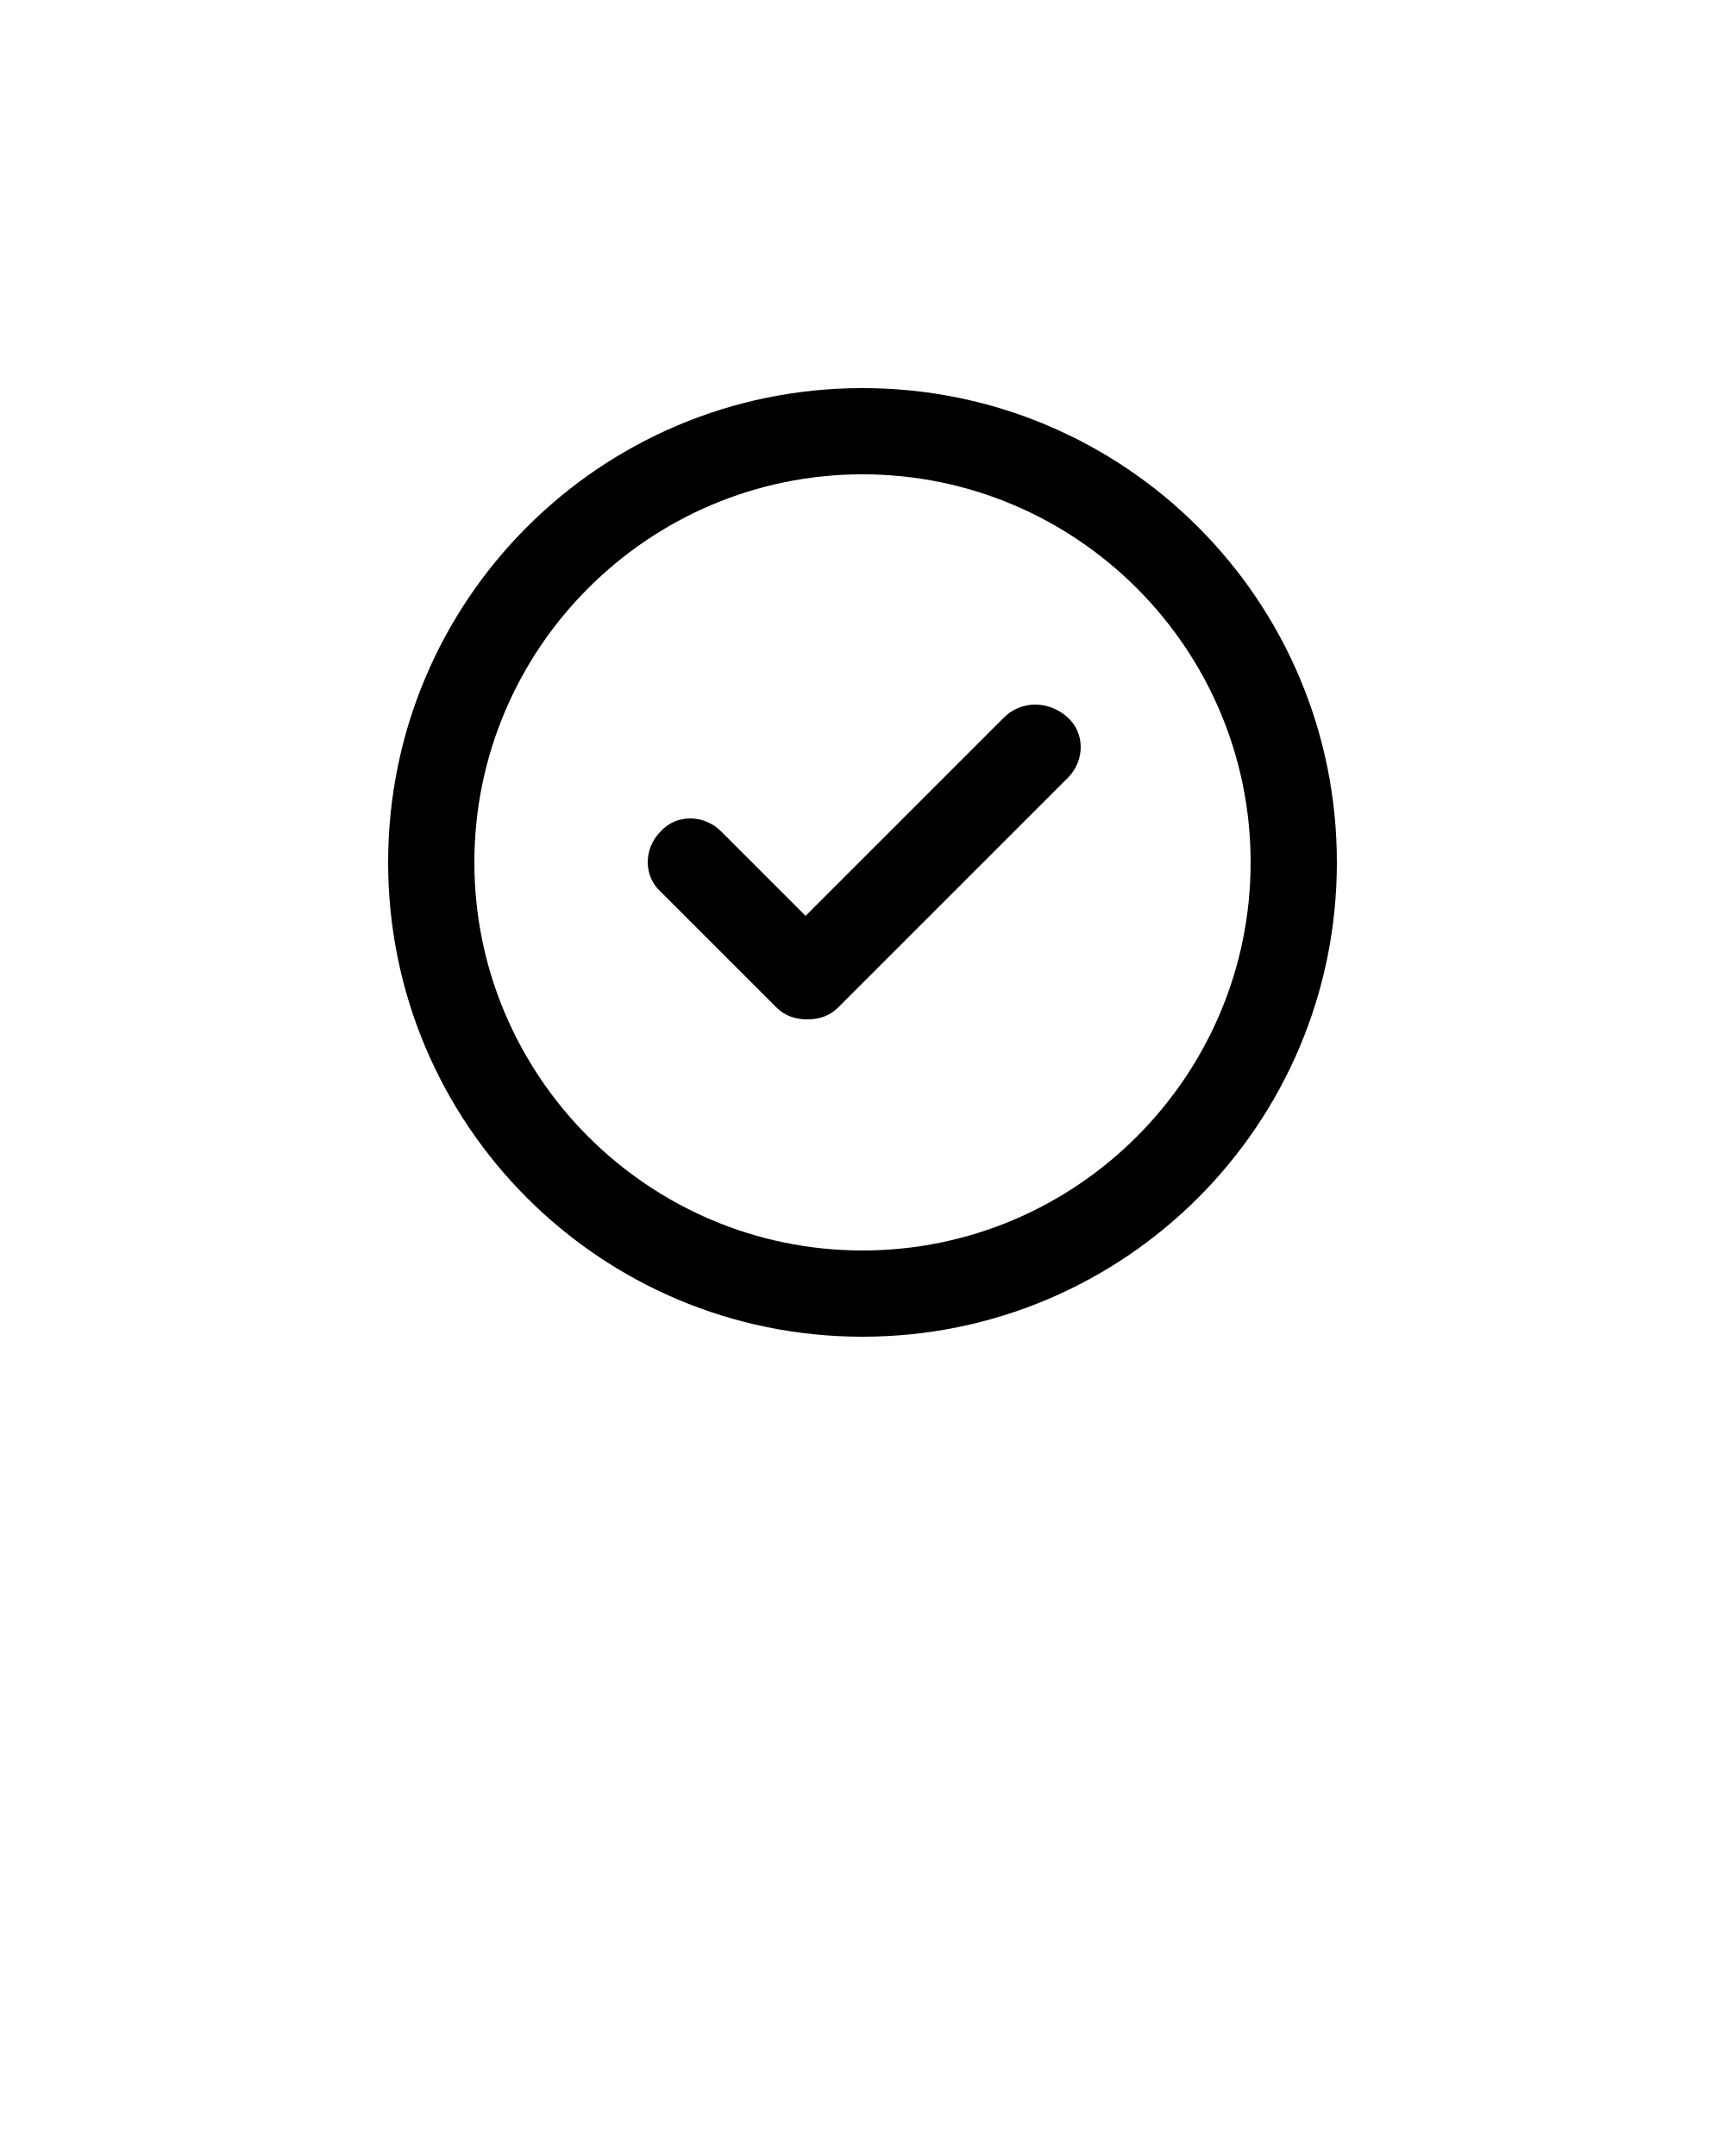
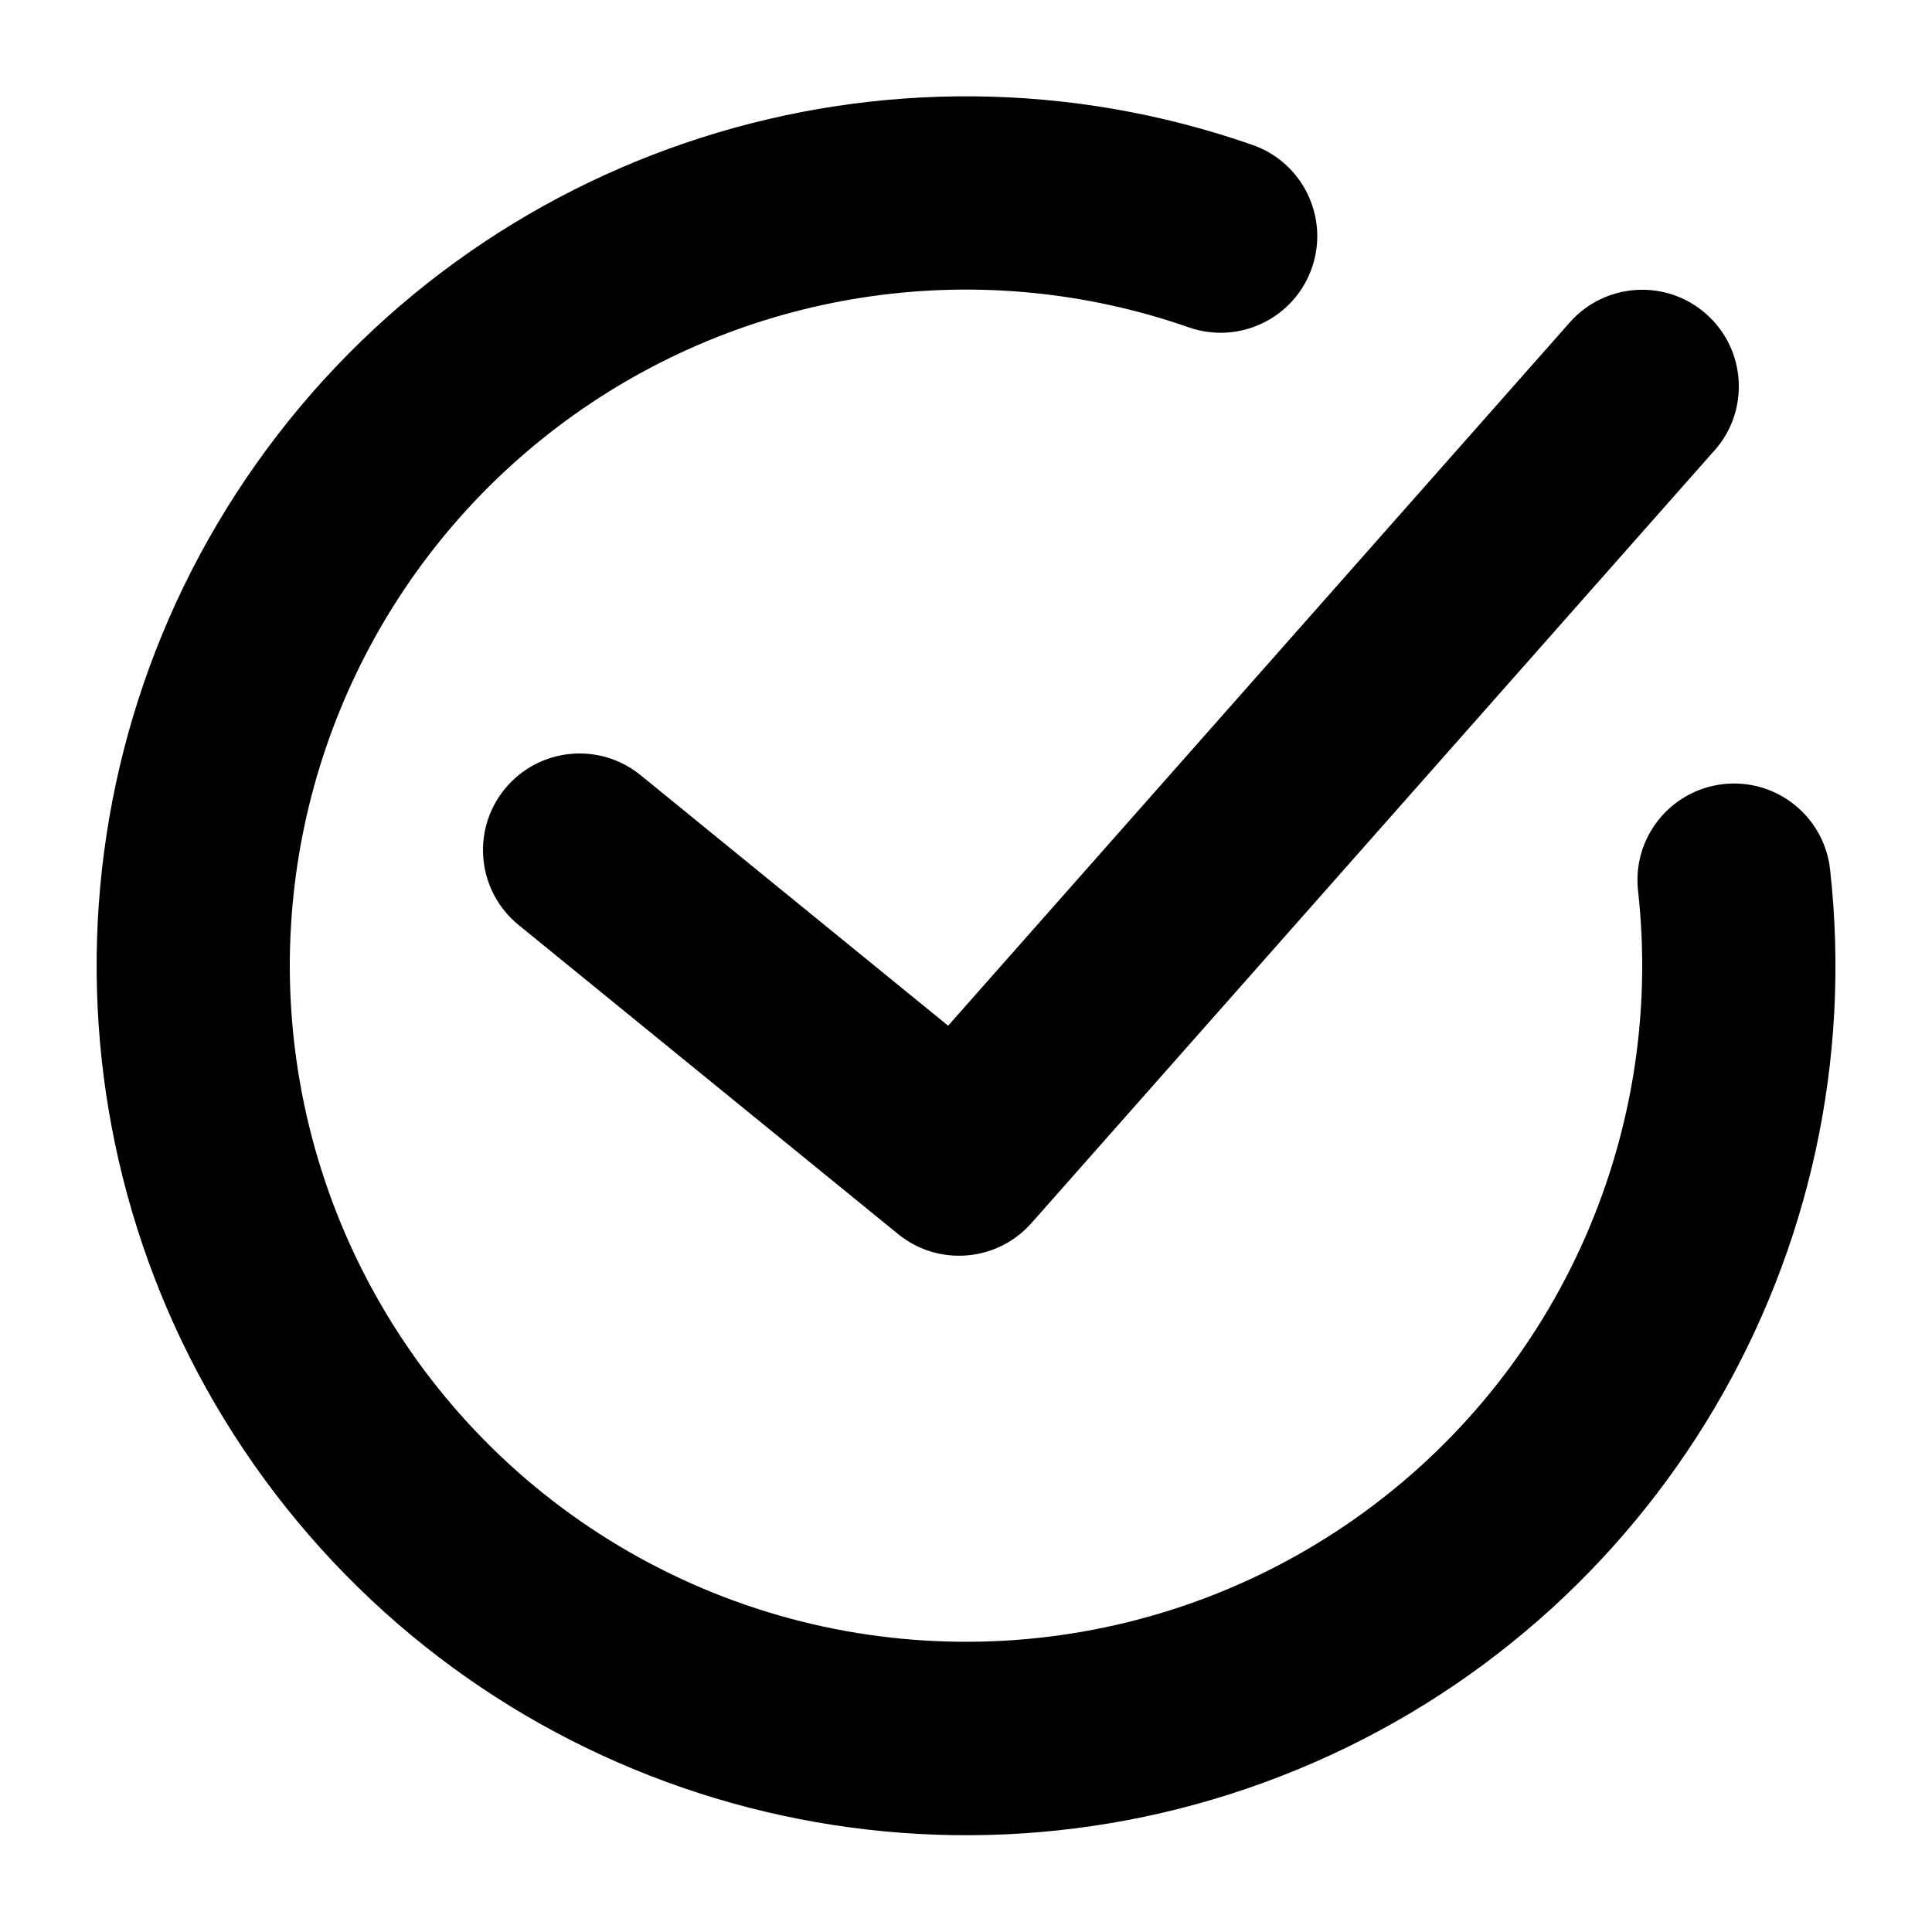
- <svg xmlns="http://www.w3.org/2000/svg" version="1.1" x="0px" y="0px" viewBox="0 0 100 125" style="enable-background:new 0 0 100 100;" xml:space="preserve">
-   <style type="text/css">
- 	.st0{fill:none;stroke:#000000;stroke-width:5;stroke-miterlimit:10;}
- </style>
-   <g>
-     <g>
-       <path d="M50,22.5c-15.2,0-27.5,12.3-27.5,27.5S34.8,77.5,50,77.5S77.5,65.2,77.5,50S65.2,22.5,50,22.5z M50,72.5    c-12.4,0-22.5-10.1-22.5-22.5S37.6,27.5,50,27.5S72.5,37.6,72.5,50S62.4,72.5,50,72.5z" />
-       <path d="M58.2,41.6L46.7,53.1l-4.9-4.9c-1-1-2.6-1-3.5,0c-1,1-1,2.6,0,3.5l6.7,6.7c0.5,0.5,1.1,0.7,1.8,0.7s1.3-0.2,1.8-0.7    l13.3-13.3c1-1,1-2.6,0-3.5C60.8,40.6,59.2,40.6,58.2,41.6z" />
-     </g>
-   </g>
+ <svg xmlns="http://www.w3.org/2000/svg" width="800px" height="800px" viewBox="0 0 20 20" fill="none">
+   <path fill="#000000" fill-rule="evenodd" d="M3 10a7 7 0 019.307-6.611 1 1 0 00.658-1.889 9 9 0 105.98 7.501 1 1 0 00-1.988.22A7 7 0 113 10zm14.75-5.338a1 1 0 00-1.5-1.324l-6.435 7.28-3.183-2.593a1 1 0 00-1.264 1.55l3.929 3.2a1 1 0 001.38-.113l7.072-8z" />
</svg>
